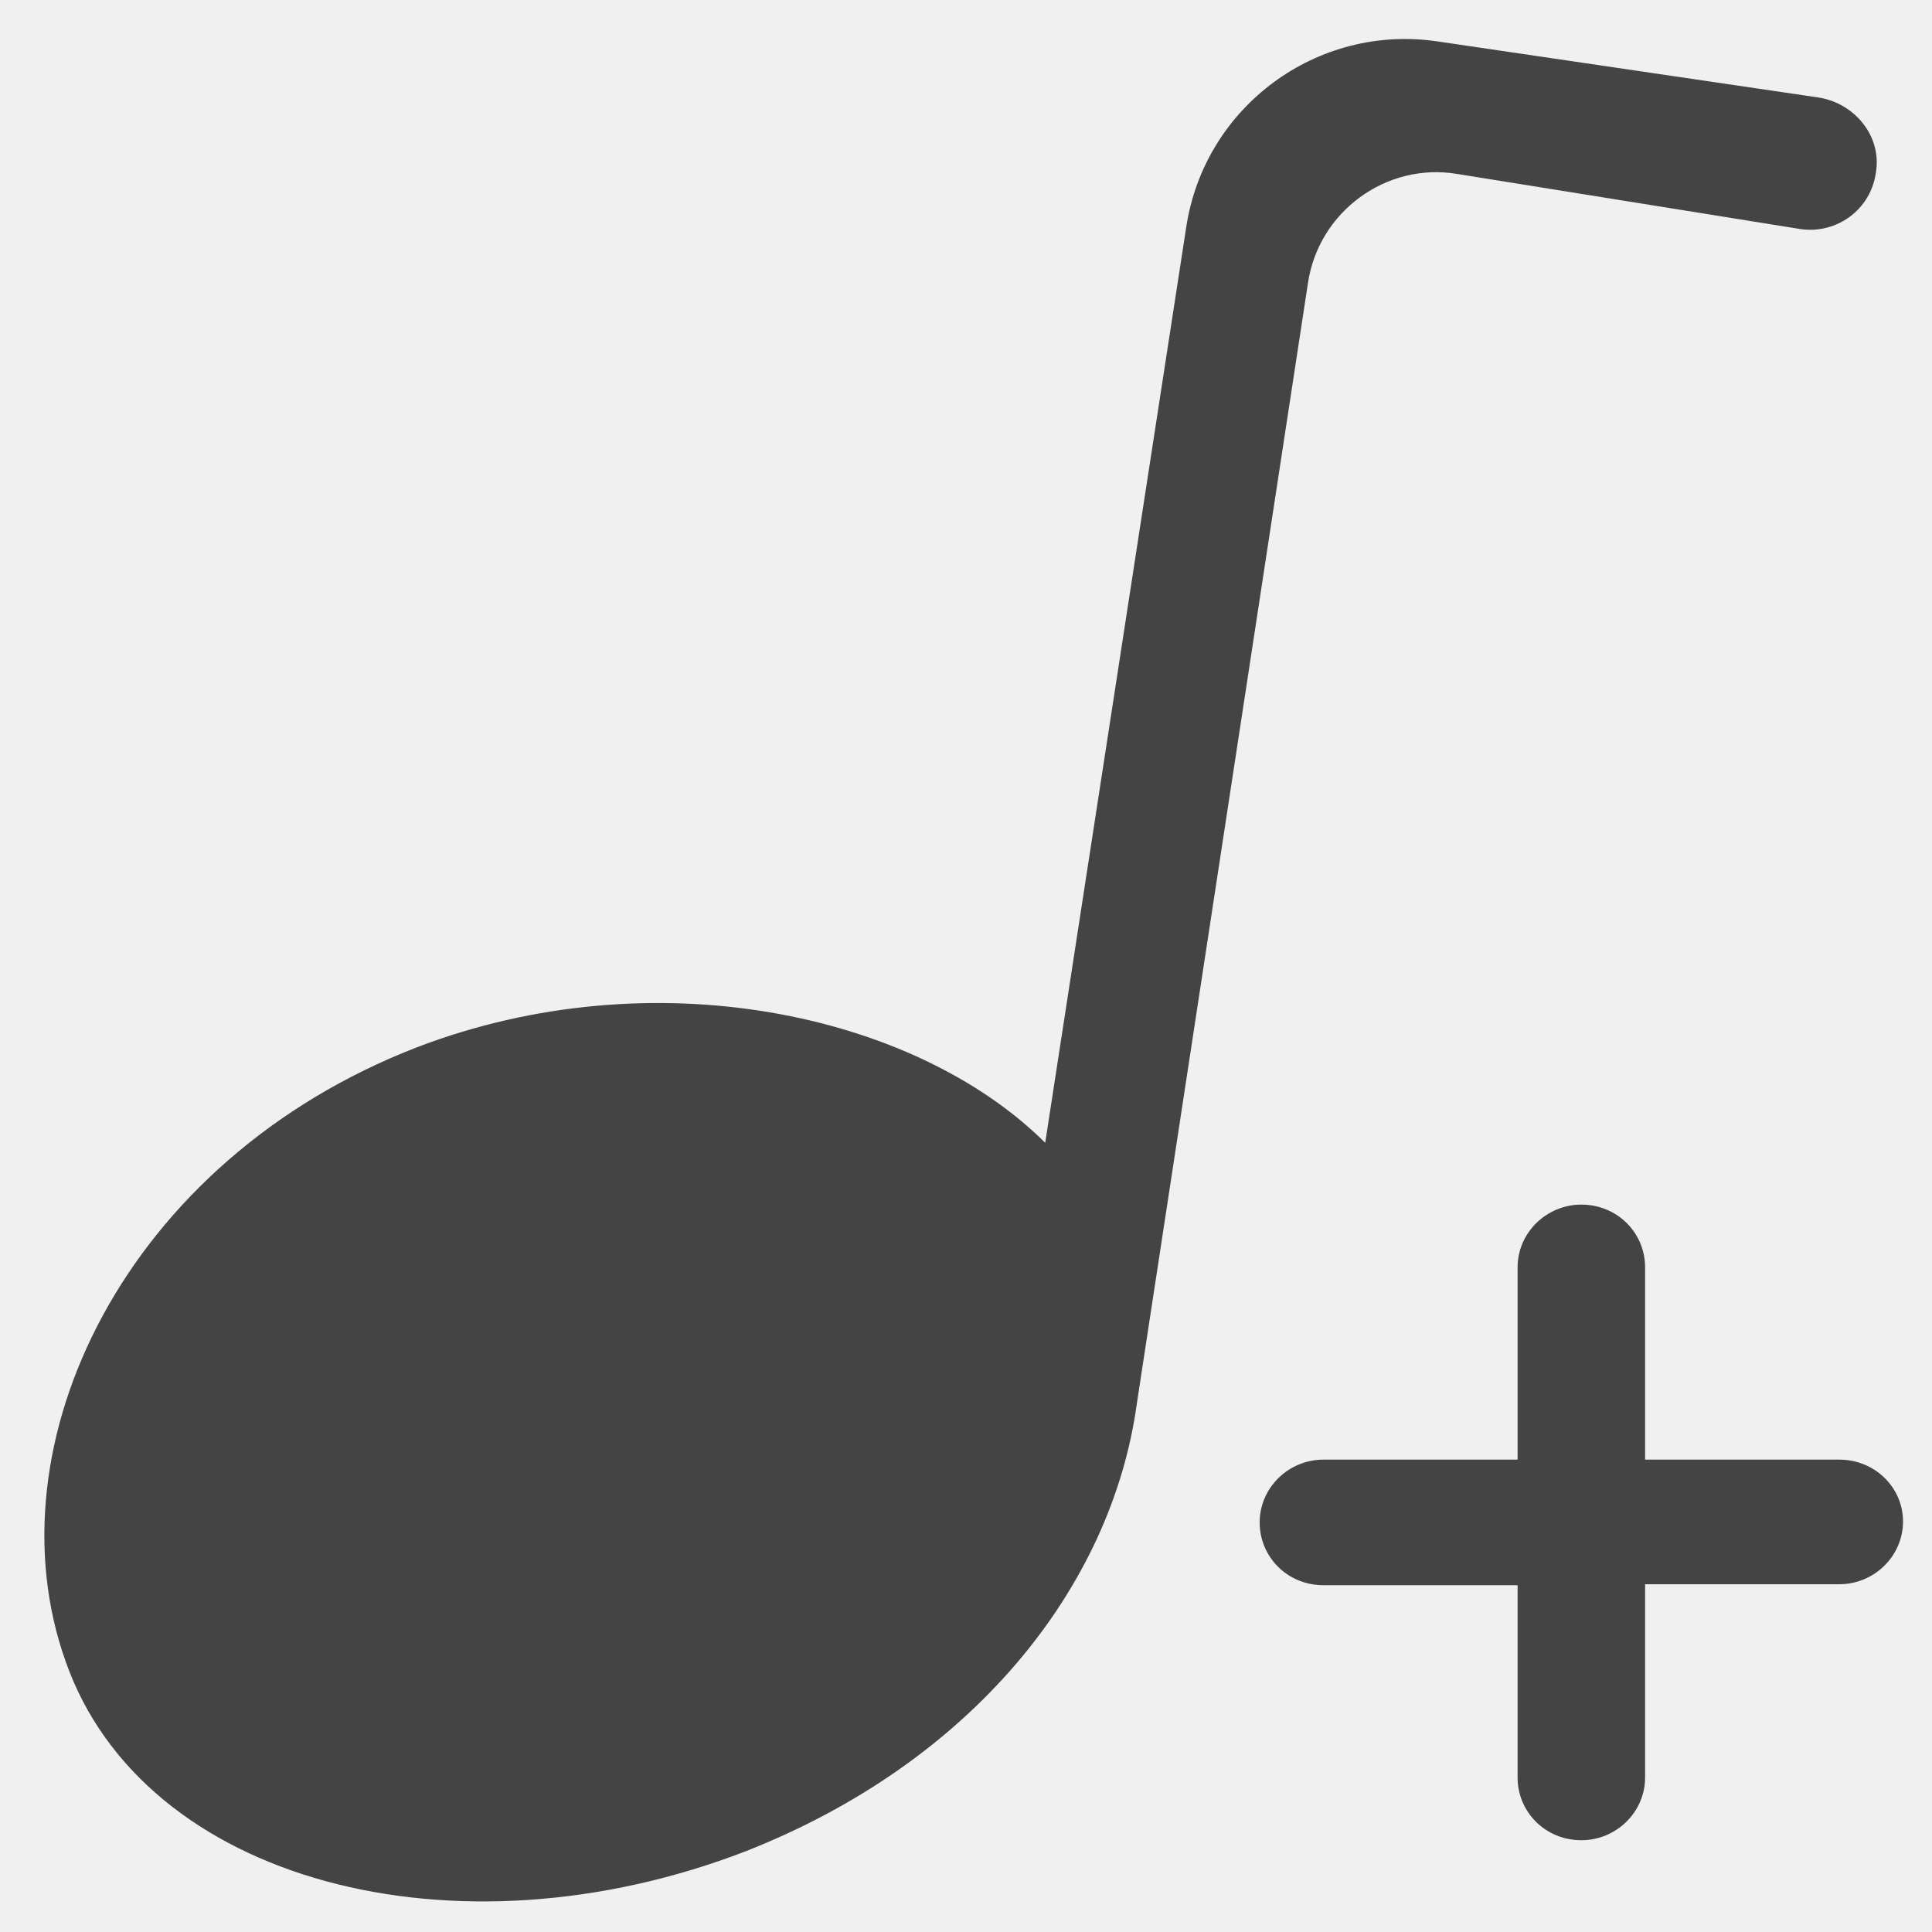
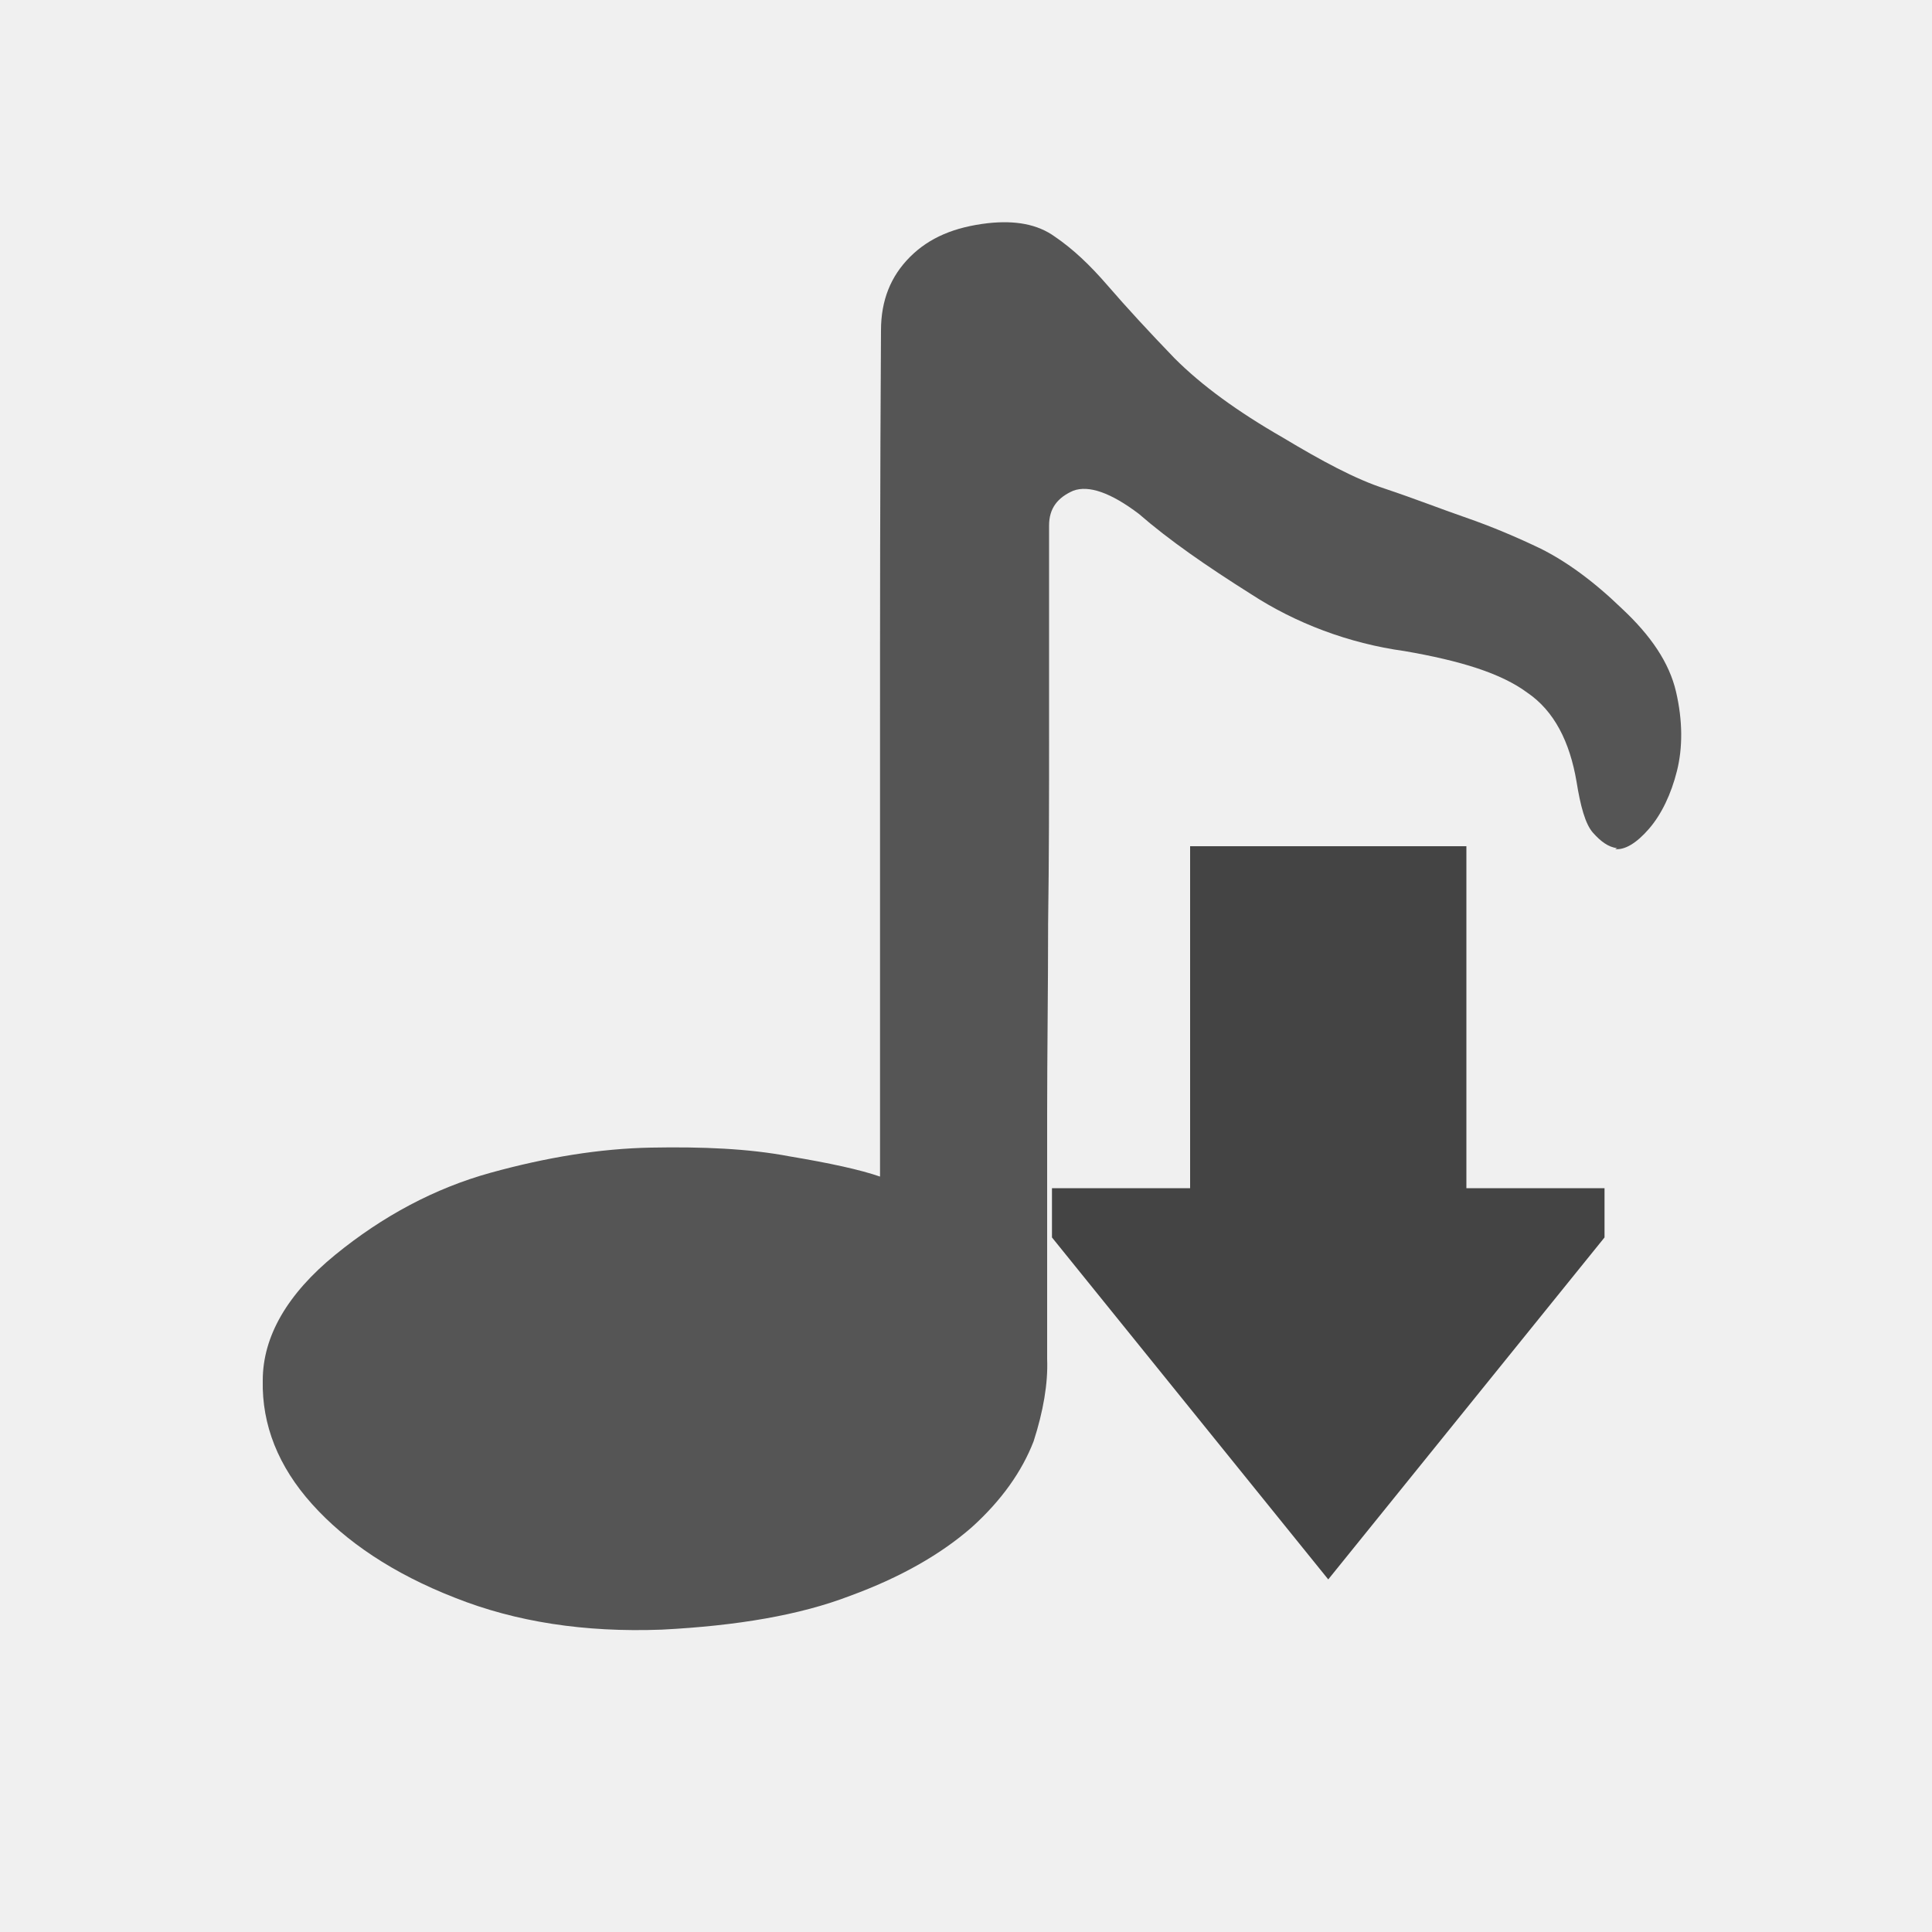
- <svg xmlns="http://www.w3.org/2000/svg" t="1722904756366" class="icon" viewBox="0 0 1024 1024" version="1.1" p-id="149554" width="16" height="16">
-   <path d="M974.848 773.632h-102.912v-101.888c0-18.432-14.848-33.28-33.792-33.28-18.432 0-33.792 14.848-33.792 33.28v101.888H701.44c-18.432 0-33.792 14.848-33.792 33.28s14.848 33.28 33.792 33.28h102.912V942.08c0 18.432 14.848 33.28 33.792 33.28 18.432 0 33.792-14.848 33.792-33.28v-102.4h102.912c18.432 0 33.792-14.848 33.792-33.28 0-17.92-14.848-32.768-33.792-32.768zM964.096 51.712s-111.104-16.384-201.728-29.696c-64-9.728-123.904 34.304-133.632 98.304l-74.752 485.376c-69.632-69.12-208.384-98.304-332.8-50.688C66.048 614.912-6.144 765.952 34.816 880.64c40.96 116.736 206.336 160.256 360.96 100.352 119.296-47.104 193.536-139.264 206.848-237.568l90.624-593.408c5.632-37.888 41.472-64 78.848-57.856l181.76 29.184c19.456 3.072 37.888-10.24 40.448-30.208 3.072-18.944-11.264-36.352-30.208-39.424z" style="fill:#444444" p-id="149555" />
+ <svg xmlns="http://www.w3.org/2000/svg" id="_图层_1" data-name="图层_1" version="1.1" viewBox="0 0 200 200" width="16" height="16">
+   <defs>
+     <style>
+       .st0 {
+         fill: #444444;
+       }
+ 
+       .st1 {
+         fill: #fff;
+       }
+ 
+       .st2 {
+         fill: #555555;
+       }
+     </style>
+   </defs>
+   <path class="st2" d="M167.4,87.8c-.9-.1-1.7-.7-2.5-1.6s-1.3-2.8-1.7-5.3c-.7-4.1-2.3-7.3-5.1-9.2-2.7-2-6.9-3.3-12.7-4.3-5.8-.8-11.3-2.9-15.9-5.9-4.6-2.9-8.5-5.6-11.6-8.3-2.9-2.2-5.2-3-6.8-2.4-1.6.7-2.5,1.8-2.5,3.6v21.9c0,6,0,12.4-.1,19.3,0,6.9-.1,13.5-.1,19.7v25.4c.1,2.5-.4,5.4-1.4,8.5-1.2,3.1-3.3,6.1-6.4,8.9-3.2,2.8-7.4,5.2-12.6,7.1-5.2,2-11.7,3.1-19.5,3.5-8,.3-15.1-.8-21.4-3.3-6.4-2.5-11.3-5.8-14.8-9.7-3.5-3.9-5.2-8.2-5.1-12.8,0-4.6,2.6-9,7.5-13,4.9-4,10.3-6.9,16.1-8.5,5.8-1.6,11.3-2.5,16.6-2.6s10.1.1,14.3.9c4.2.7,7.4,1.4,9.4,2.1v-45.1c0-12.5,0-26.7.1-42.5,0-3.1,1-5.6,3-7.6,2-2,4.6-3.1,8.1-3.5,2.8-.3,5.1.1,6.9,1.4,1.9,1.3,3.6,2.9,5.5,5.1,1.9,2.2,4.2,4.7,6.9,7.5,2.8,2.8,6.5,5.5,11.2,8.2,4,2.4,7.5,4.3,10.6,5.3,3,1,5.8,2.1,8.4,3,2.6.9,5.2,2,7.7,3.2,2.6,1.3,5.4,3.3,8.4,6.2,3,2.8,4.9,5.6,5.6,8.6.7,3,.7,5.8.1,8.2-.6,2.4-1.6,4.5-2.9,6s-2.5,2.2-3.5,2.1h0Z" />
+   <path class="st0" d="M151.8,123v-35.4h-28.6v35.4h-14.3v5.1l28.6,35.4,28.6-35.4v-5.1h-14.3Z" />
</svg>
